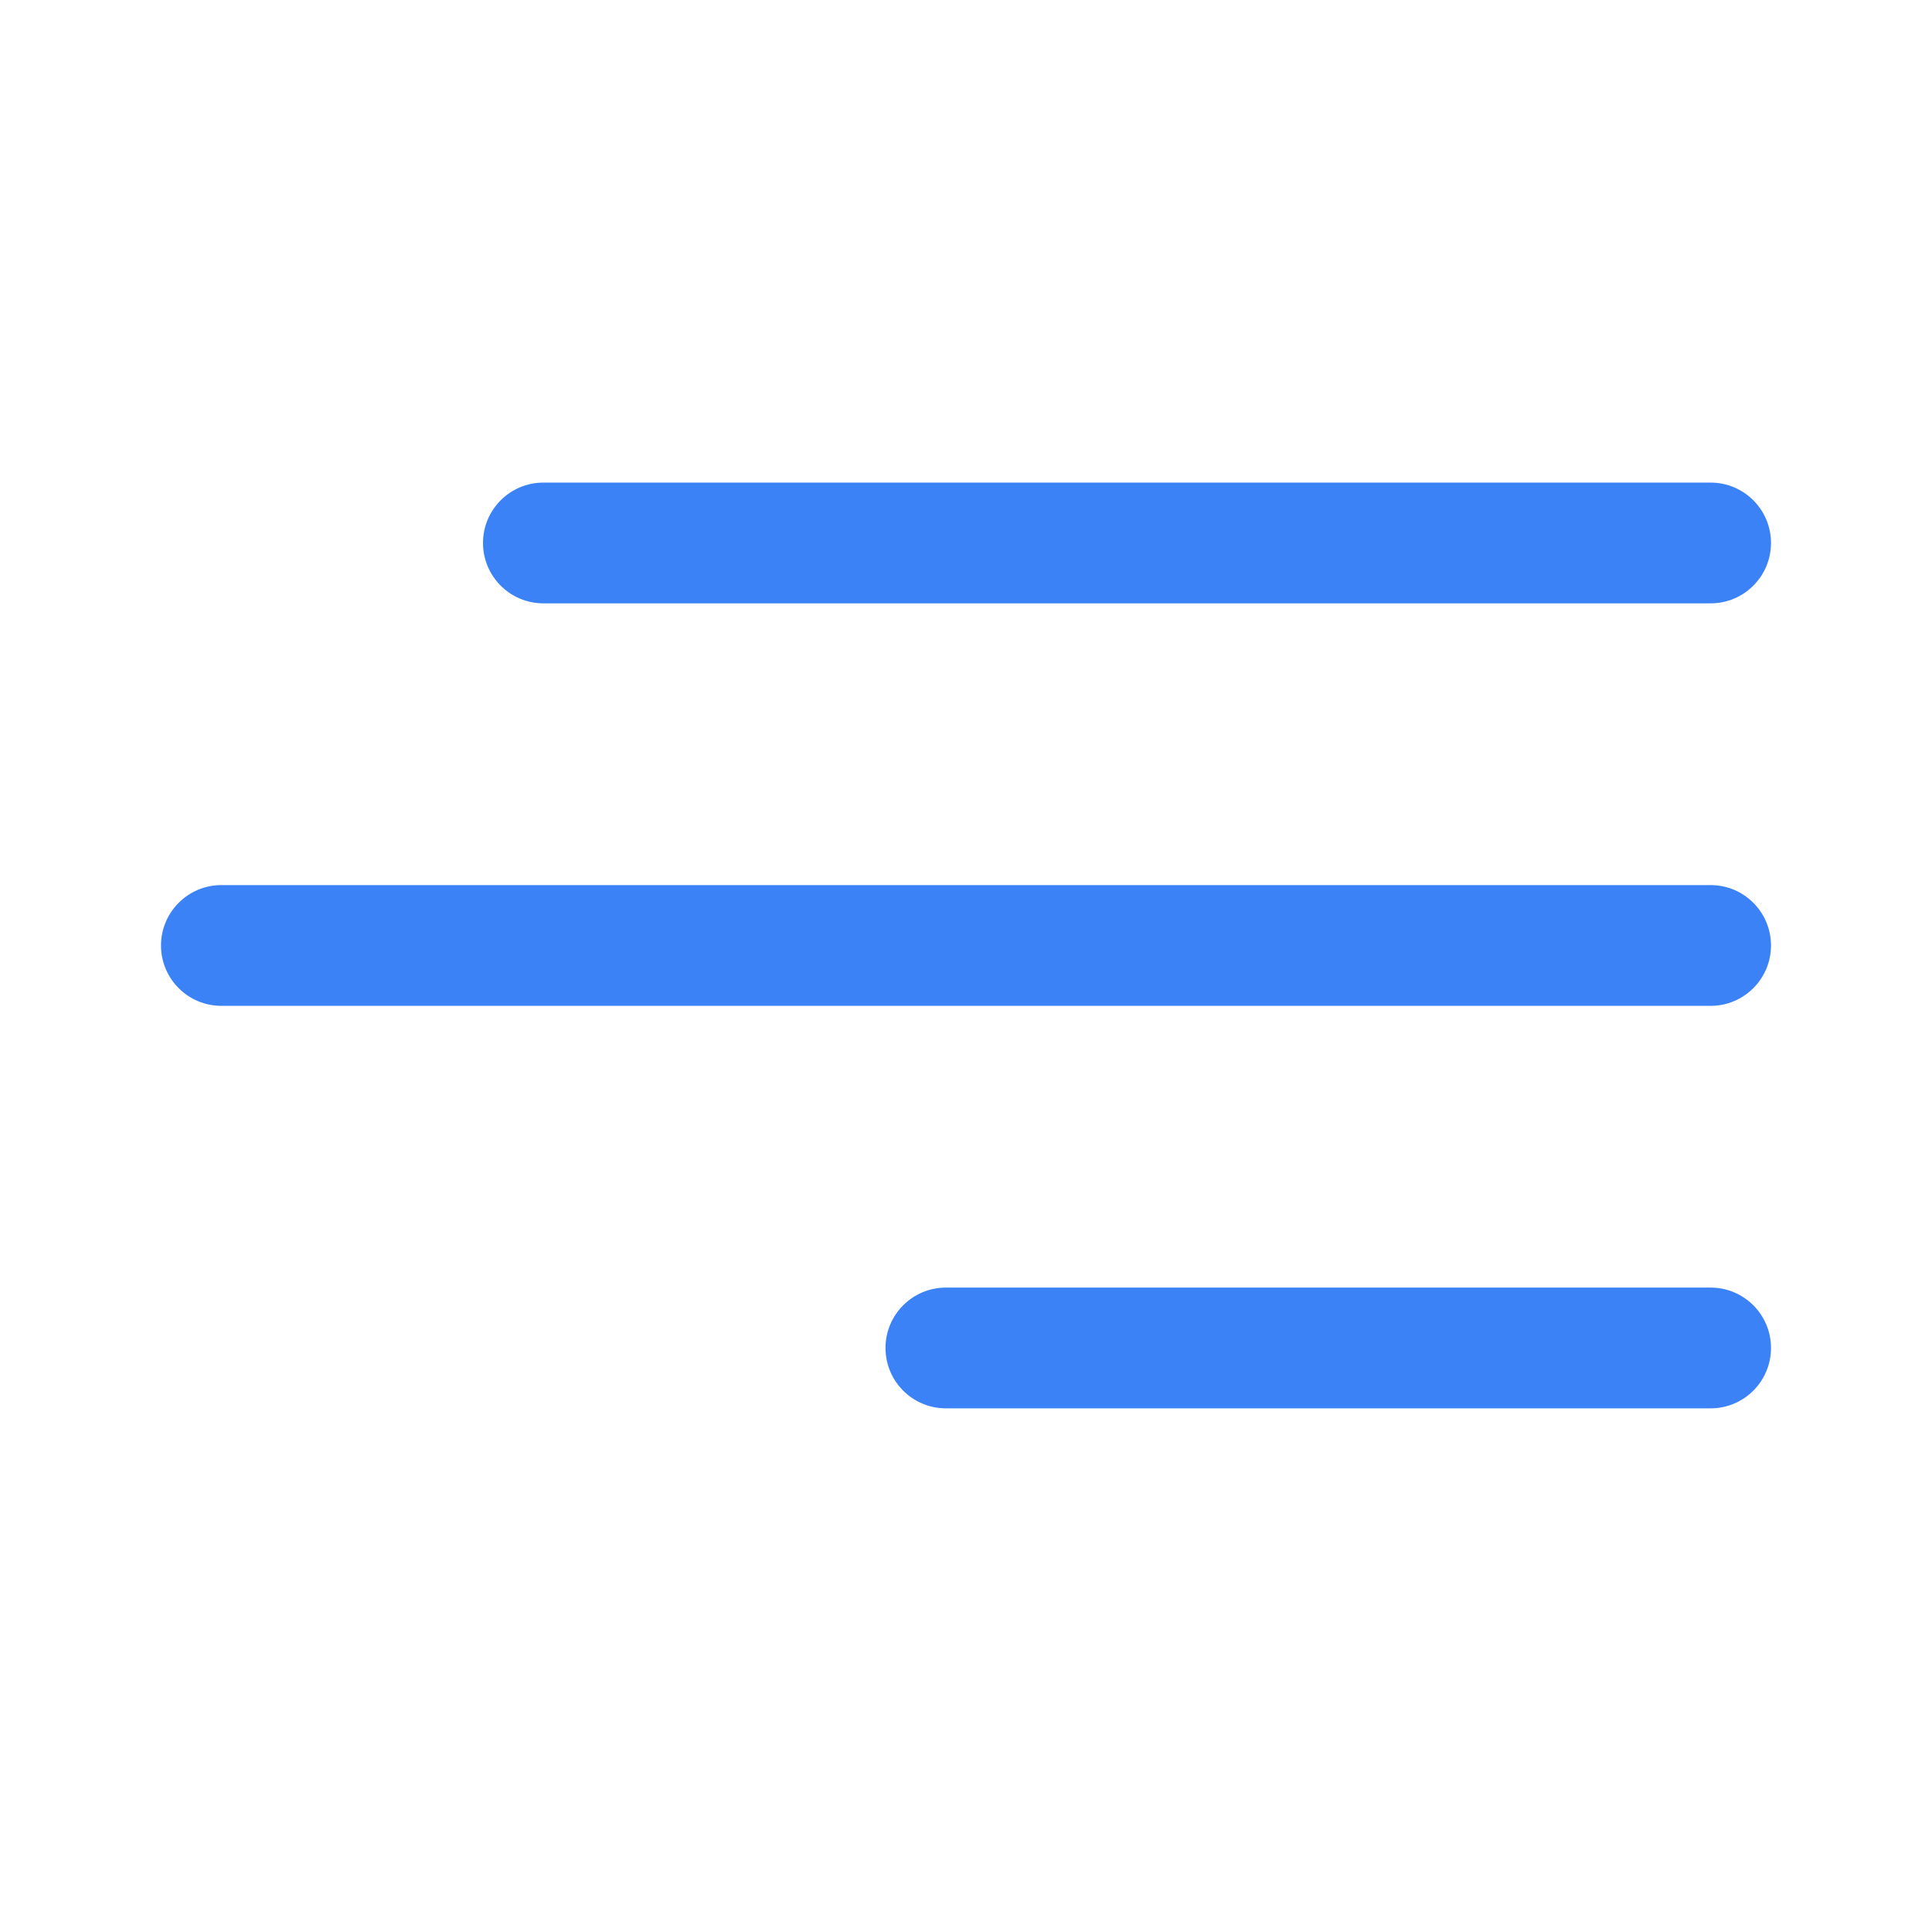
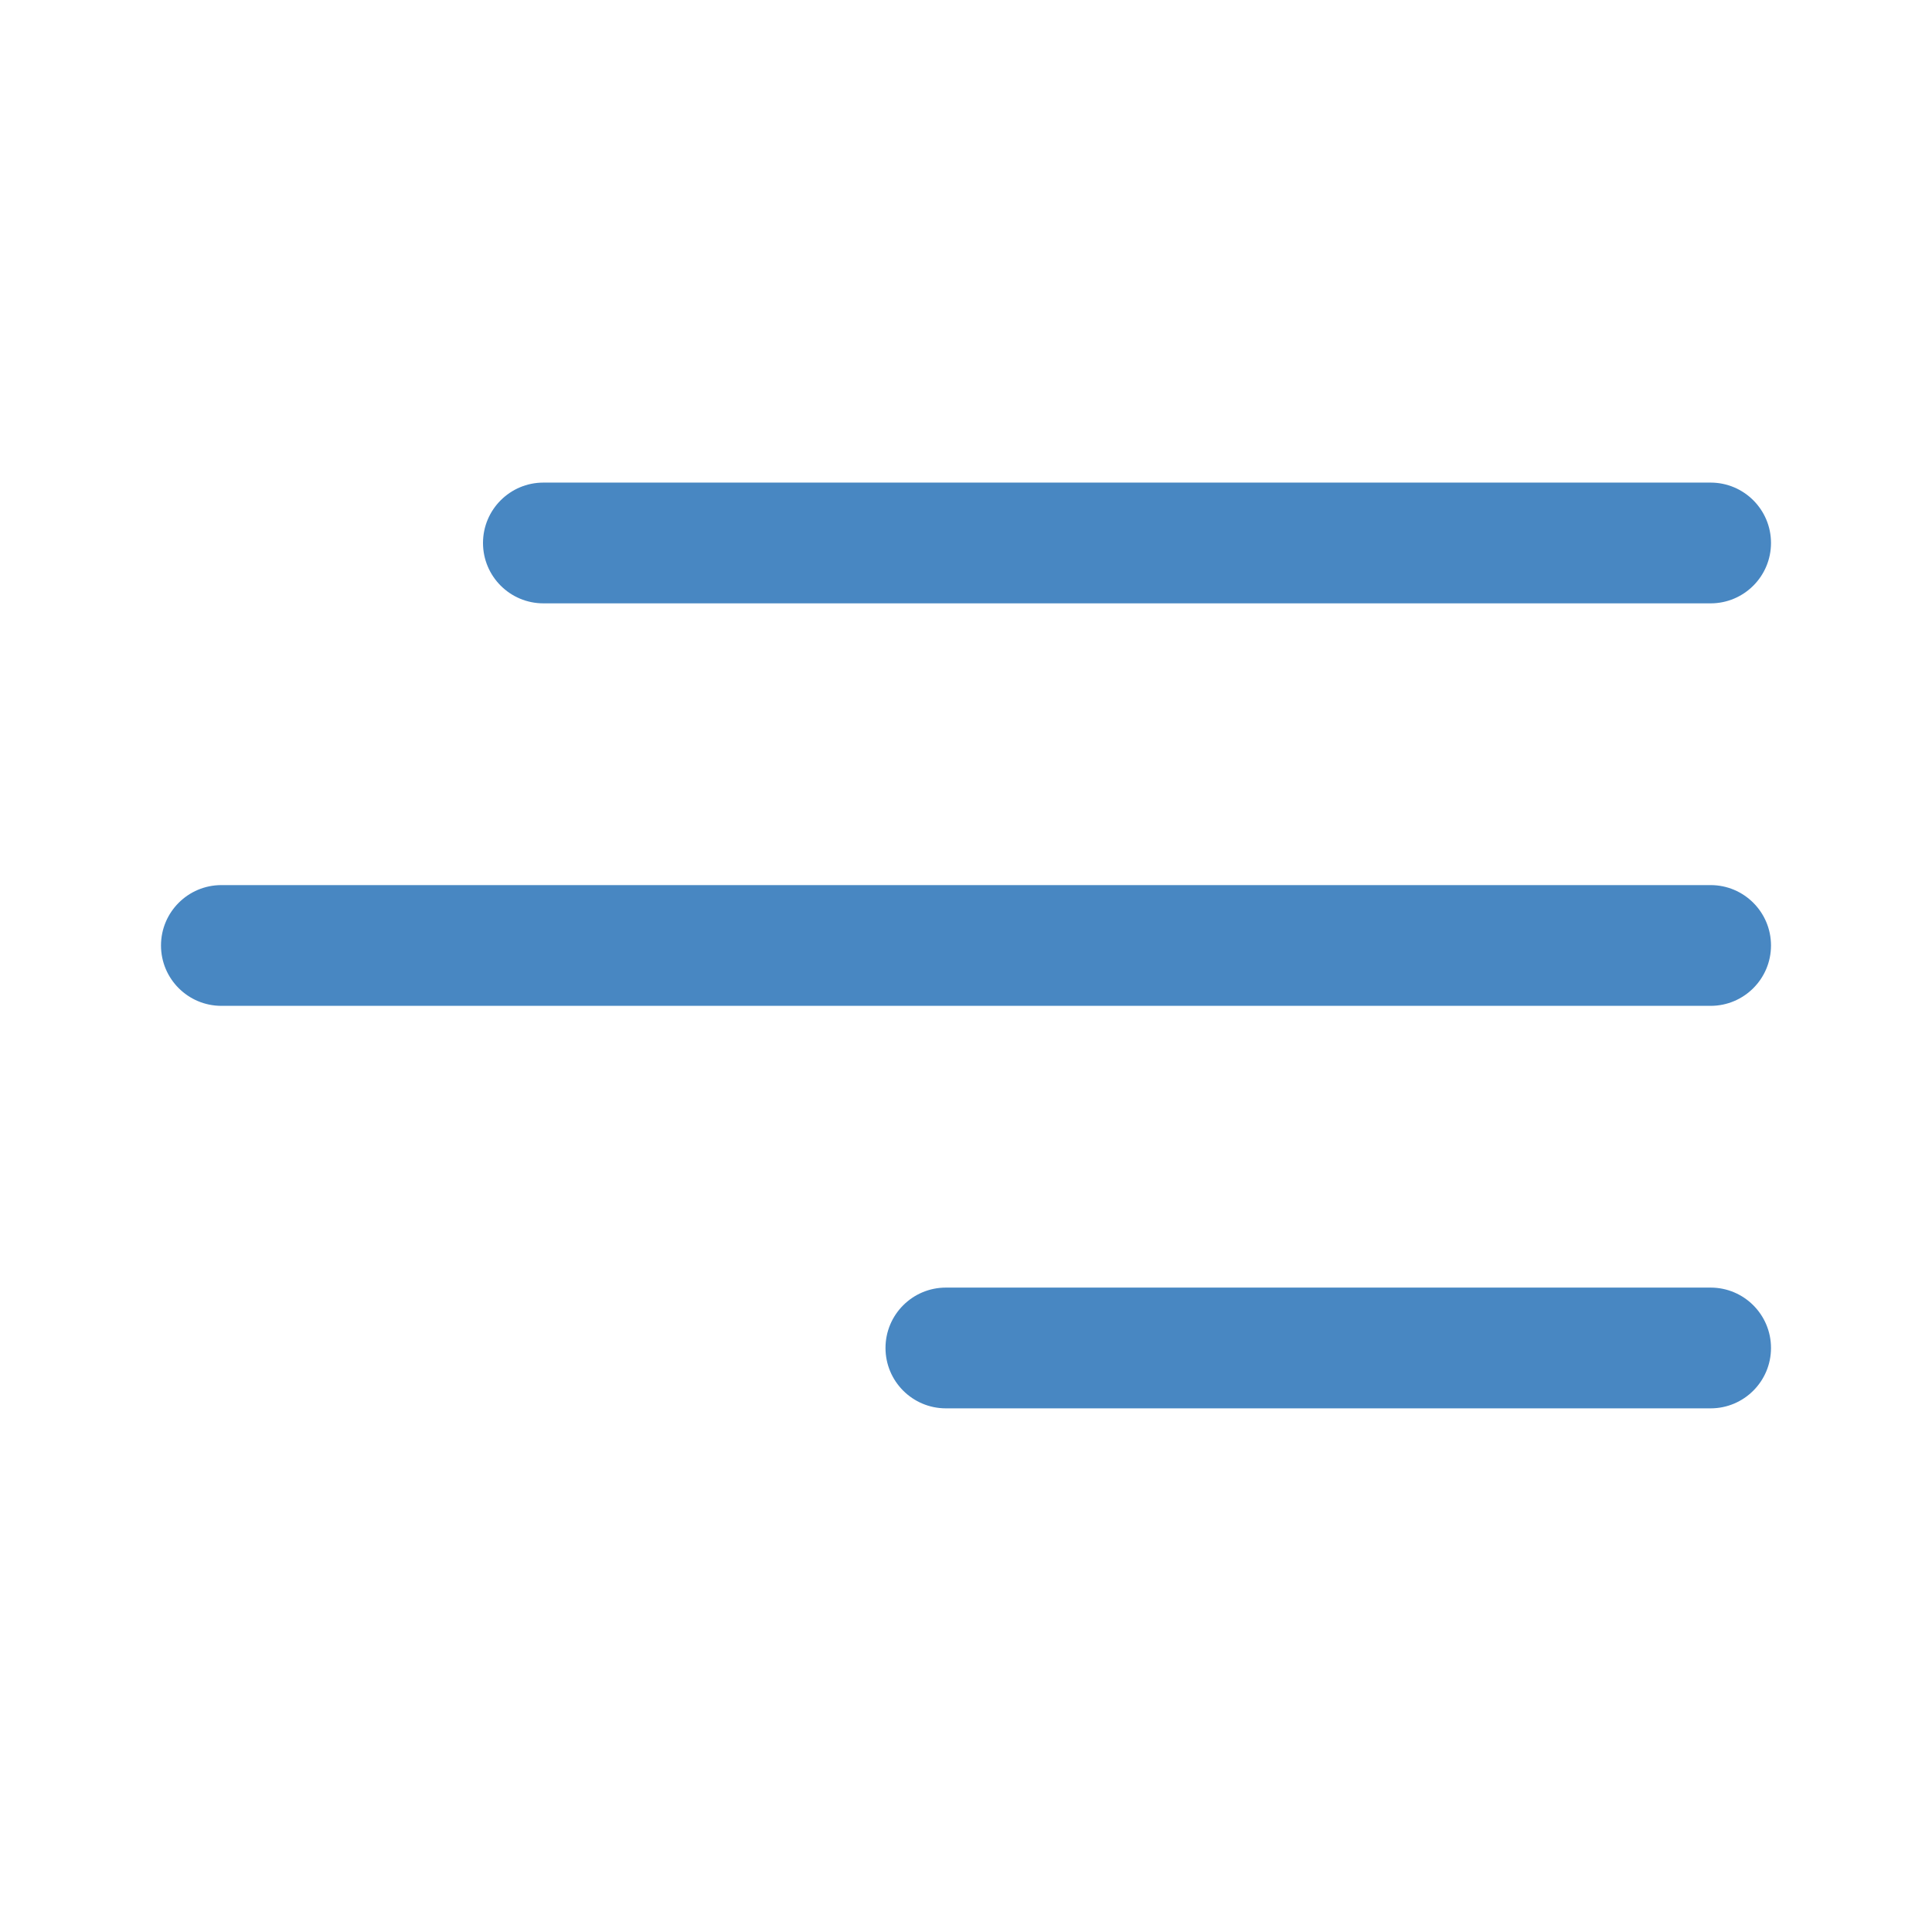
- <svg xmlns="http://www.w3.org/2000/svg" clip-rule="evenodd" fill-rule="evenodd" stroke-linejoin="round" stroke-miterlimit="2" viewBox="0 0 24 24" fill="#3B82F6">
+ <svg xmlns="http://www.w3.org/2000/svg" clip-rule="evenodd" fill-rule="evenodd" stroke-linejoin="round" stroke-miterlimit="2" viewBox="0 0 24 24" fill="#4887c2">
  <path d="m11 16.745c0-.414.336-.75.75-.75h9.5c.414 0 .75.336.75.75s-.336.75-.75.75h-9.5c-.414 0-.75-.336-.75-.75zm-9-5c0-.414.336-.75.75-.75h18.5c.414 0 .75.336.75.75s-.336.75-.75.75h-18.5c-.414 0-.75-.336-.75-.75zm4-5c0-.414.336-.75.75-.75h14.5c.414 0 .75.336.75.75s-.336.75-.75.75h-14.5c-.414 0-.75-.336-.75-.75z" fill-rule="nonzero" />
</svg>
